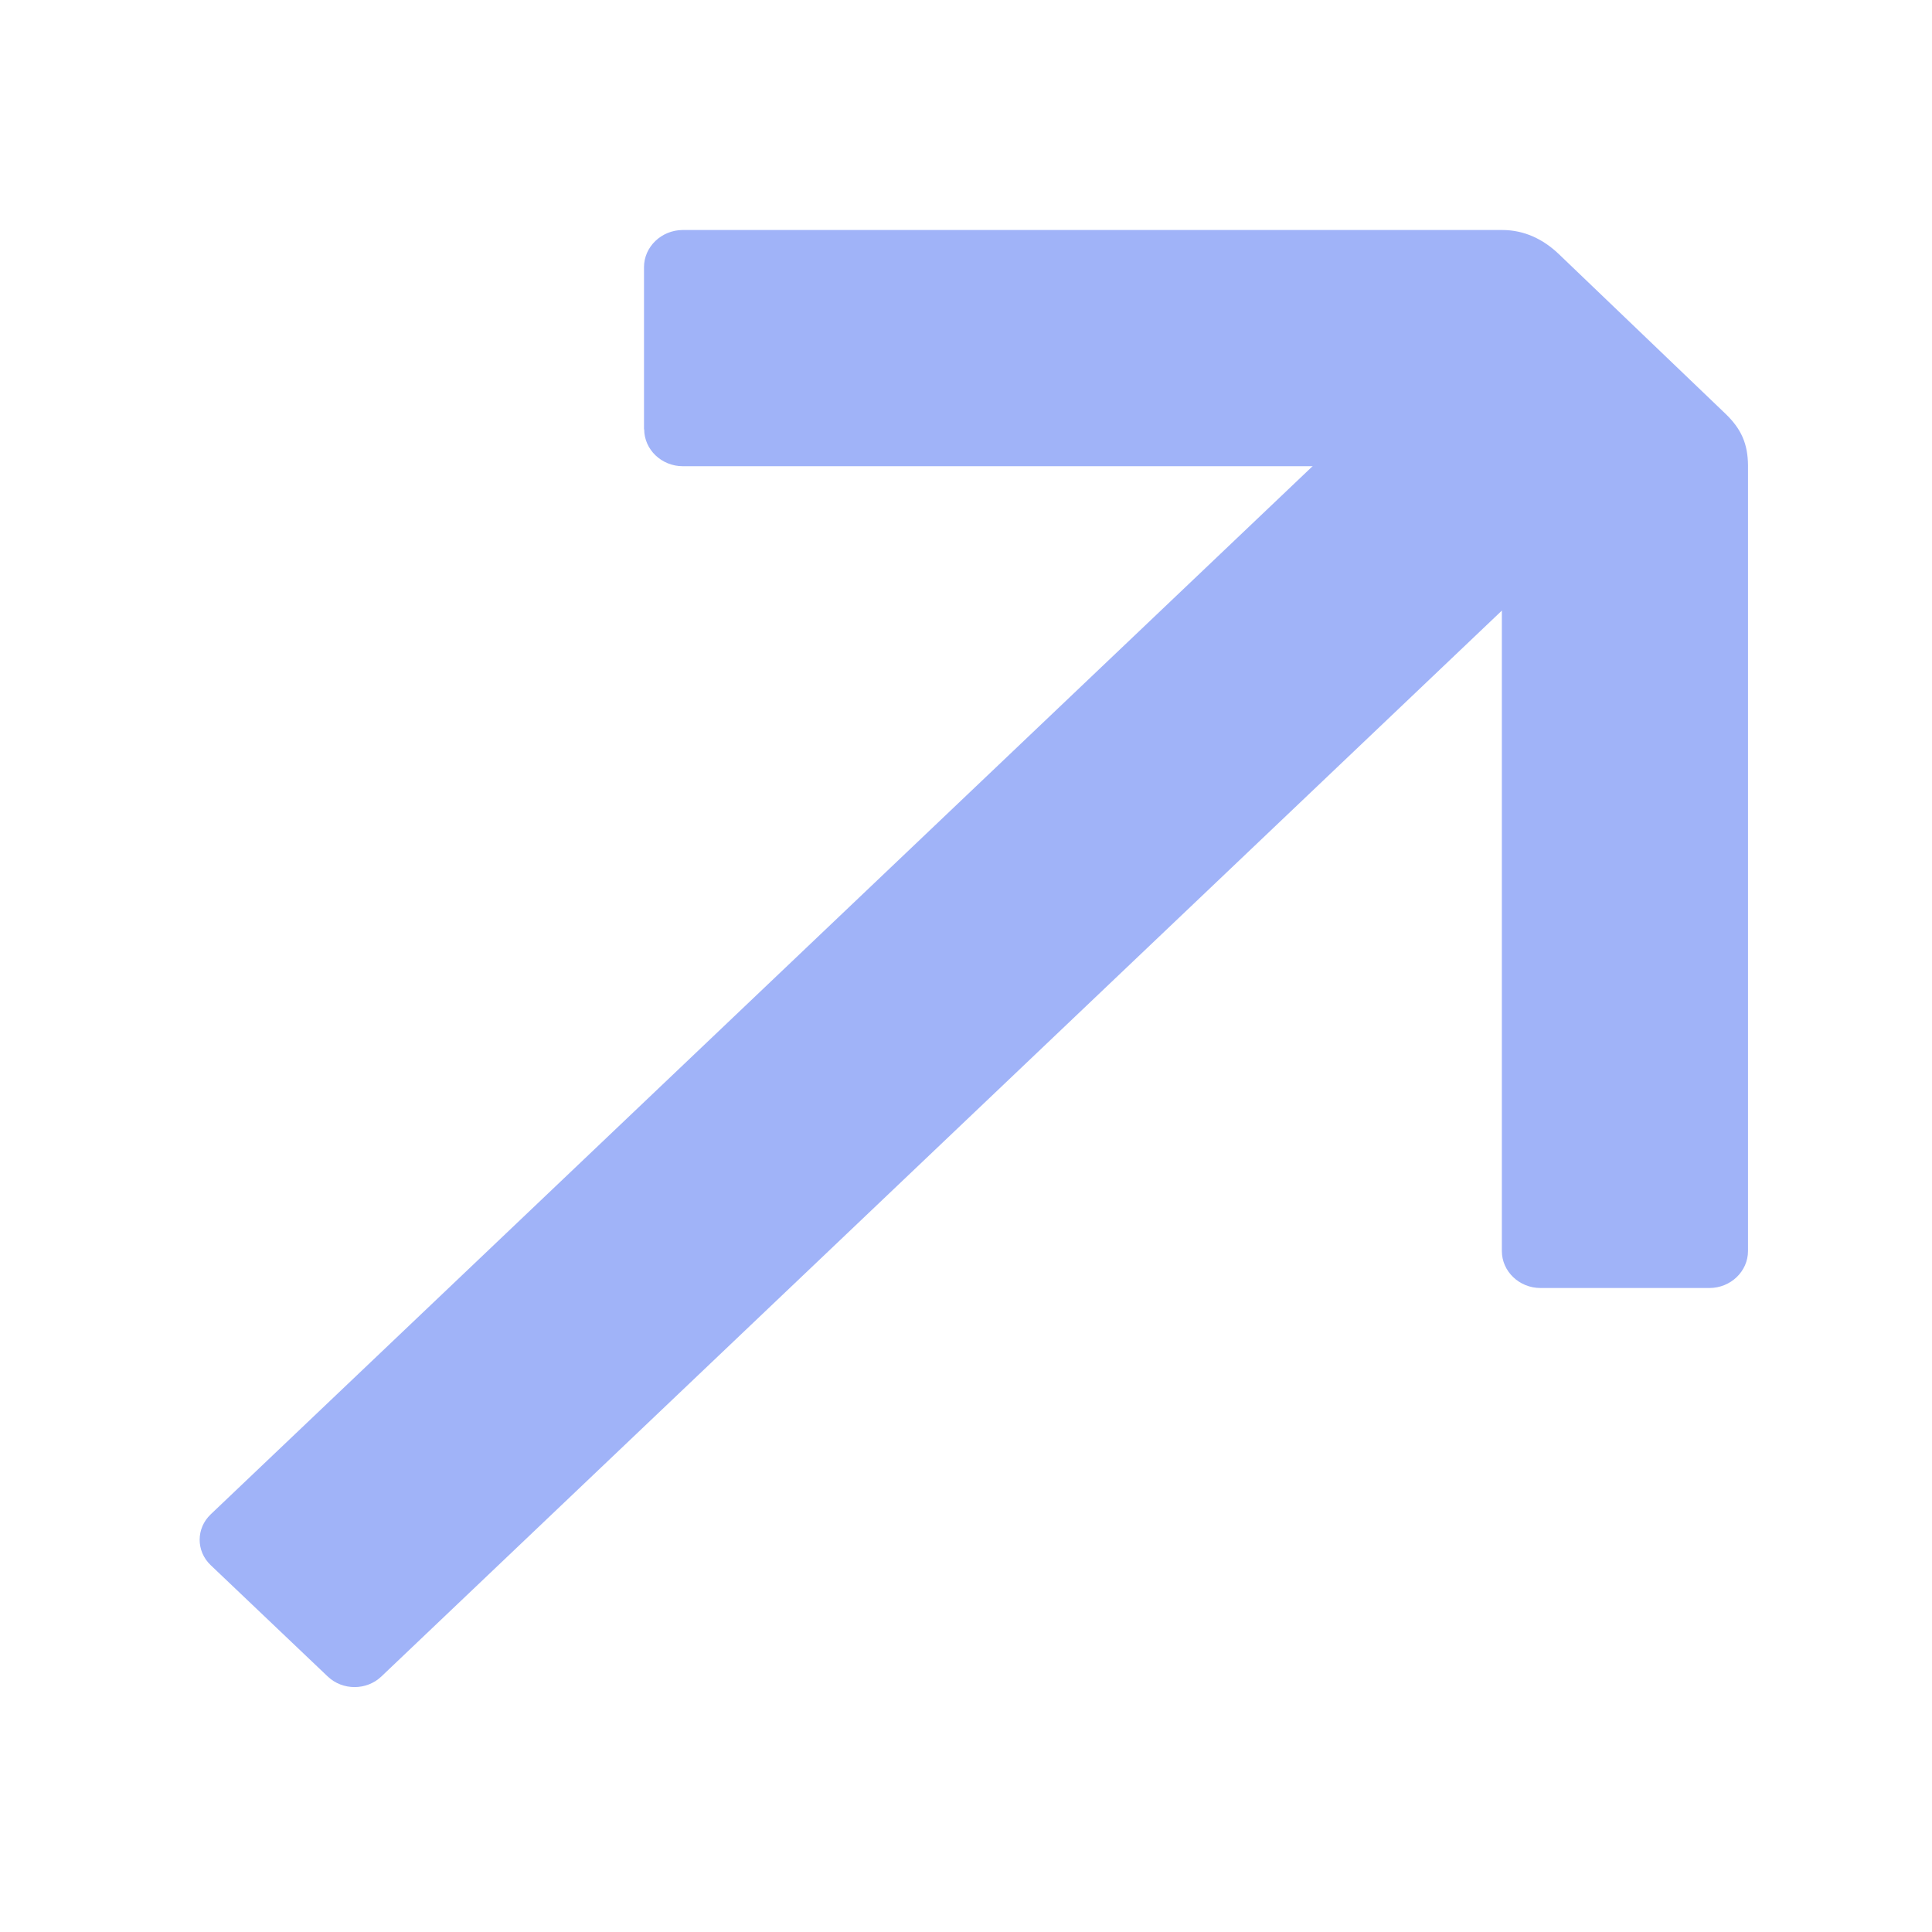
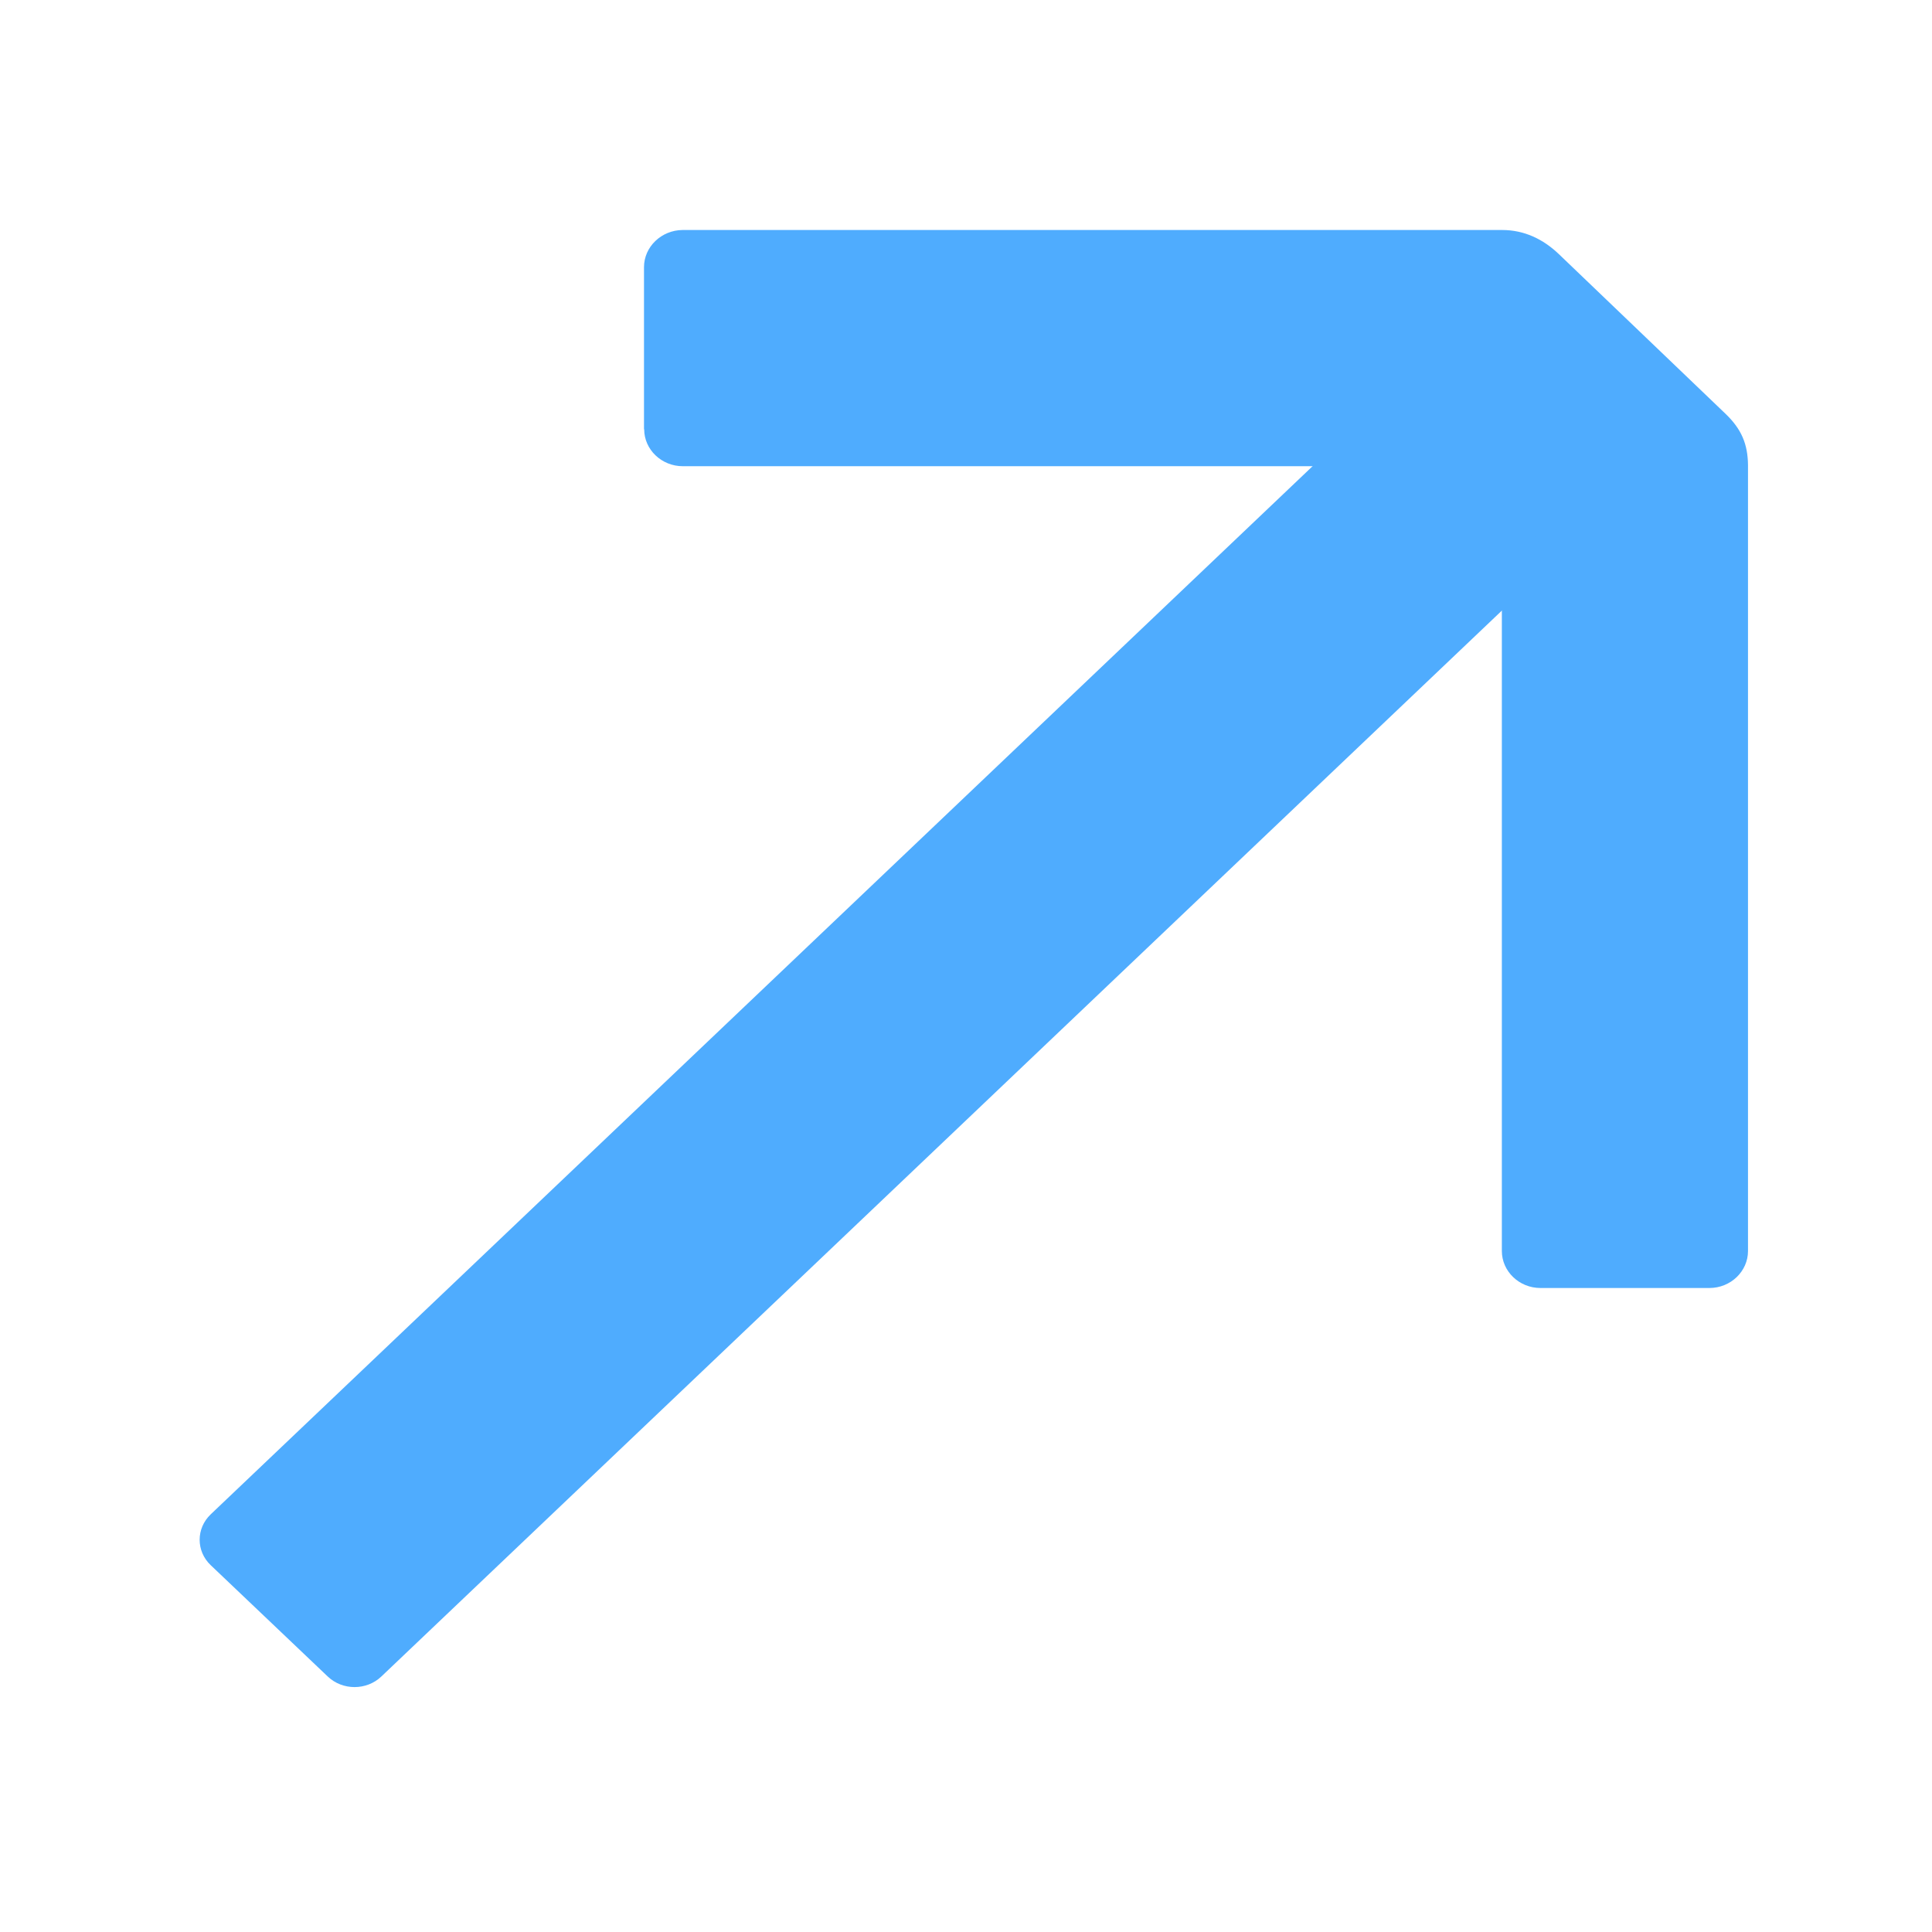
<svg xmlns="http://www.w3.org/2000/svg" width="42" height="42" viewBox="0 0 42 42" fill="none">
-   <path d="M14.004 9.332C14.004 9.774 14.382 10.135 14.843 10.135H30.041C31.689 10.135 32.649 11.055 32.649 12.57V27.196C32.649 27.638 33.026 28 33.488 28H37.161C37.623 28 38 27.638 38 27.196V10.115C37.996 9.653 37.857 9.328 37.514 8.998L33.89 5.526C33.546 5.197 33.135 5 32.653 5H14.839C14.377 5.004 14 5.366 14 5.808V9.332H14.004Z" fill="#a0b3f8" />
-   <path d="M4.581 34.026L7.126 36.447C7.447 36.752 7.968 36.752 8.289 36.447L33.284 12.67C33.605 12.364 33.605 11.869 33.284 11.564L30.739 9.143C30.418 8.838 29.898 8.838 29.577 9.143L4.581 32.92C4.26 33.226 4.26 33.721 4.581 34.026Z" fill="#a0b3f8" />
+   <path d="M14.004 9.332C14.004 9.774 14.382 10.135 14.843 10.135H30.041C31.689 10.135 32.649 11.055 32.649 12.57V27.196C32.649 27.638 33.026 28 33.488 28H37.161C37.623 28 38 27.638 38 27.196V10.115C37.996 9.653 37.857 9.328 37.514 8.998L33.89 5.526C33.546 5.197 33.135 5 32.653 5H14.839C14.377 5.004 14 5.366 14 5.808V9.332H14.004Z" fill="#4facfe" />
+   <path d="M4.581 34.026L7.126 36.447C7.447 36.752 7.968 36.752 8.289 36.447L33.284 12.67C33.605 12.364 33.605 11.869 33.284 11.564L30.739 9.143C30.418 8.838 29.898 8.838 29.577 9.143L4.581 32.92C4.26 33.226 4.26 33.721 4.581 34.026Z" fill="#4facfe" />
</svg>
